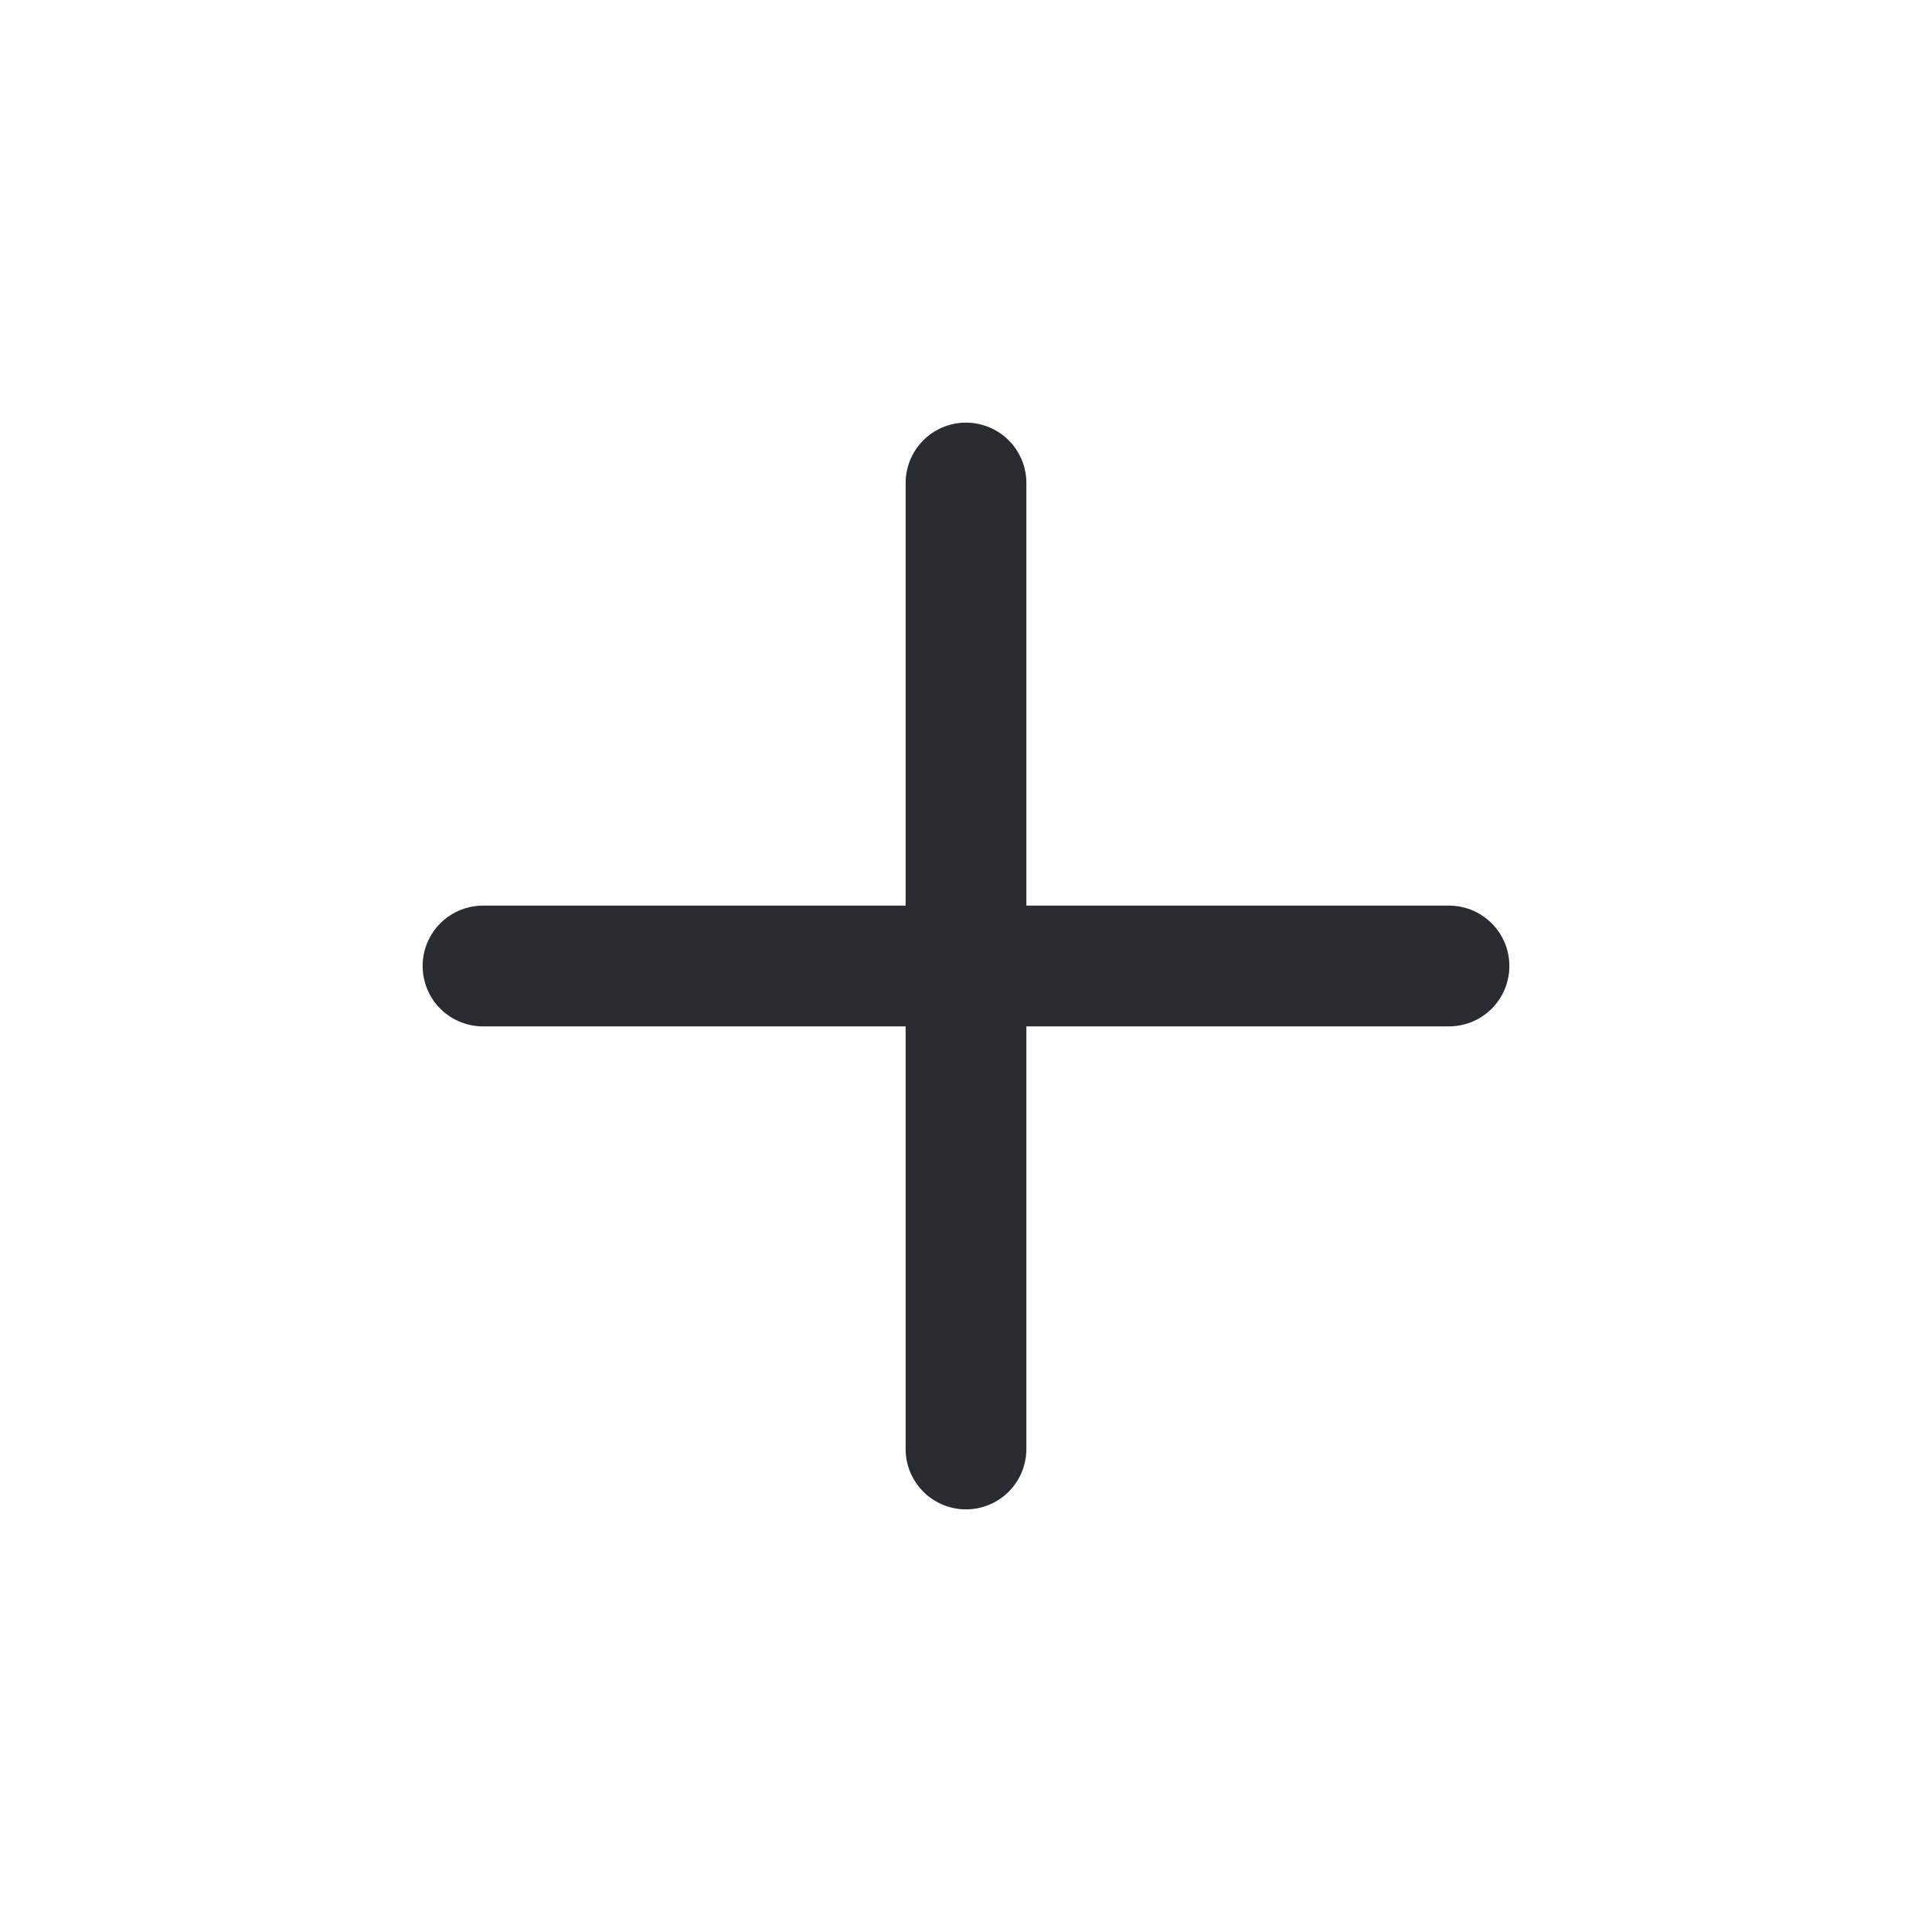
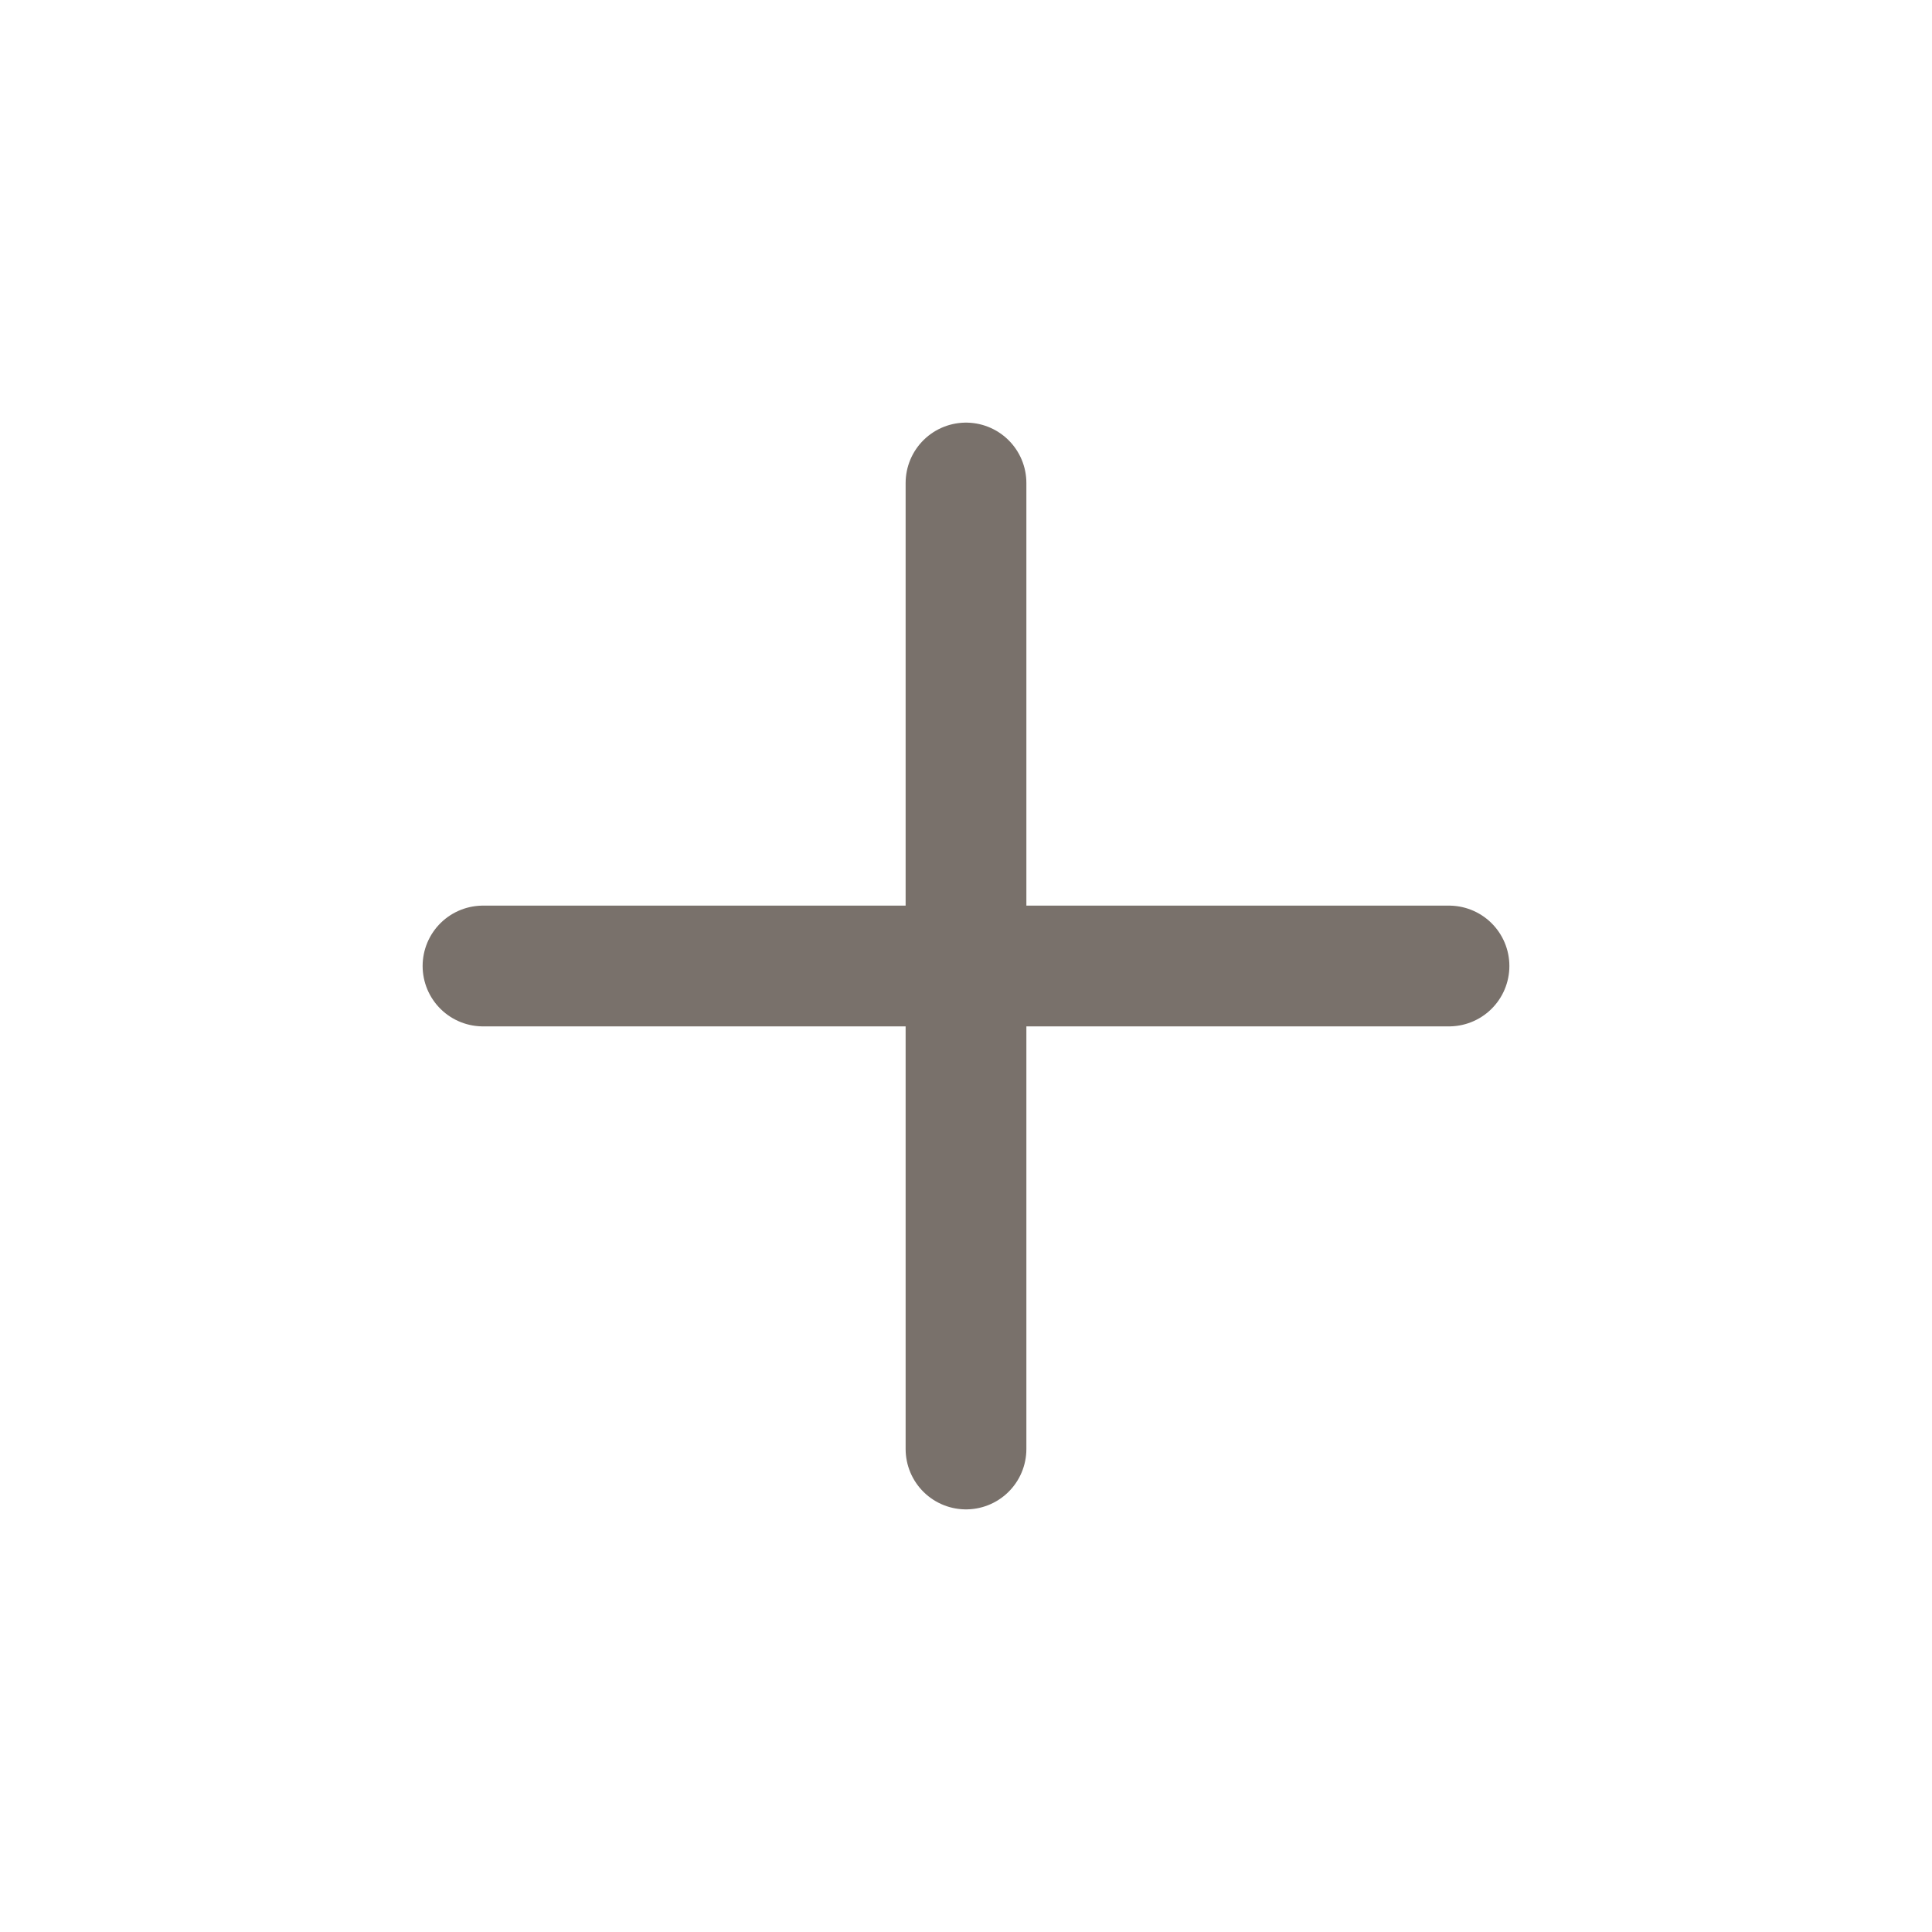
<svg xmlns="http://www.w3.org/2000/svg" width="800px" height="800px" viewBox="0 0 24 24" fill="none">
-   <path d="M6 12H18" stroke="#292D32" stroke-width="1.5" stroke-linecap="round" stroke-linejoin="round" />
-   <path d="M12 18V6" stroke="#292D32" stroke-width="1.5" stroke-linecap="round" stroke-linejoin="round" />
+   <path d="M6 12H18" stroke="#79716b" stroke-width="1.5" stroke-linecap="round" stroke-linejoin="round" />
+   <path d="M12 18V6" stroke="#79716b" stroke-width="1.5" stroke-linecap="round" stroke-linejoin="round" />
</svg>
